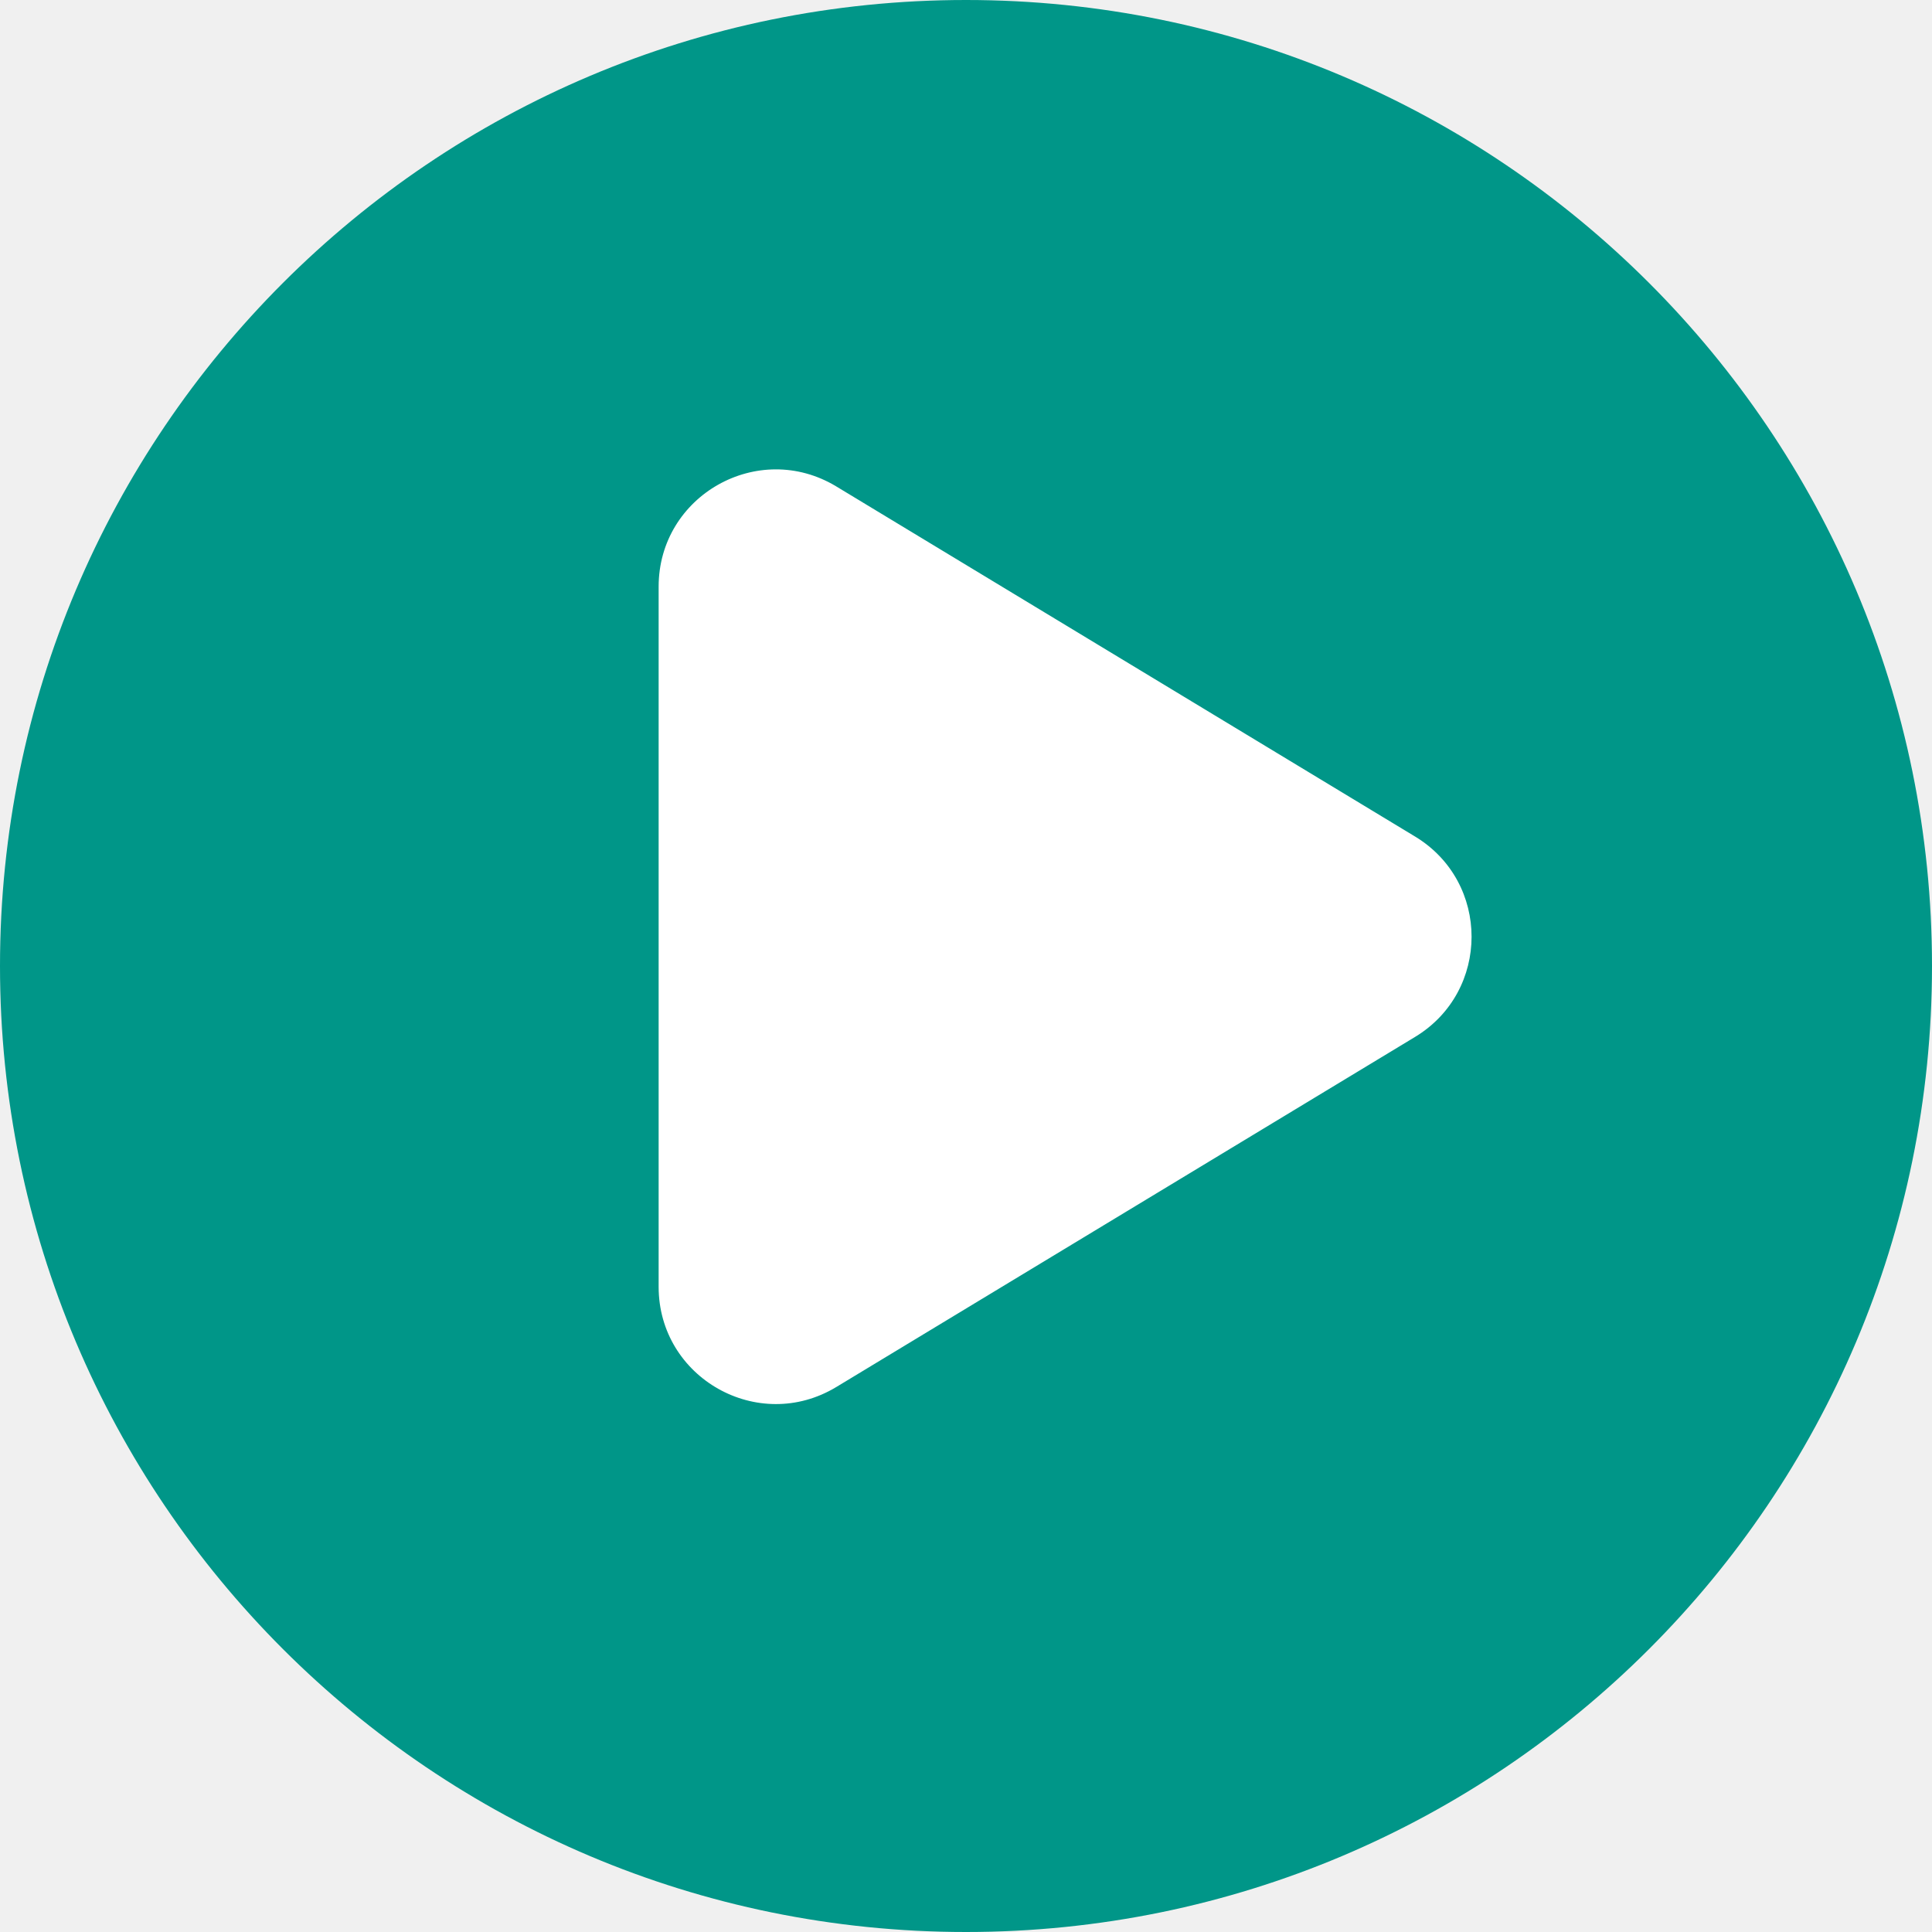
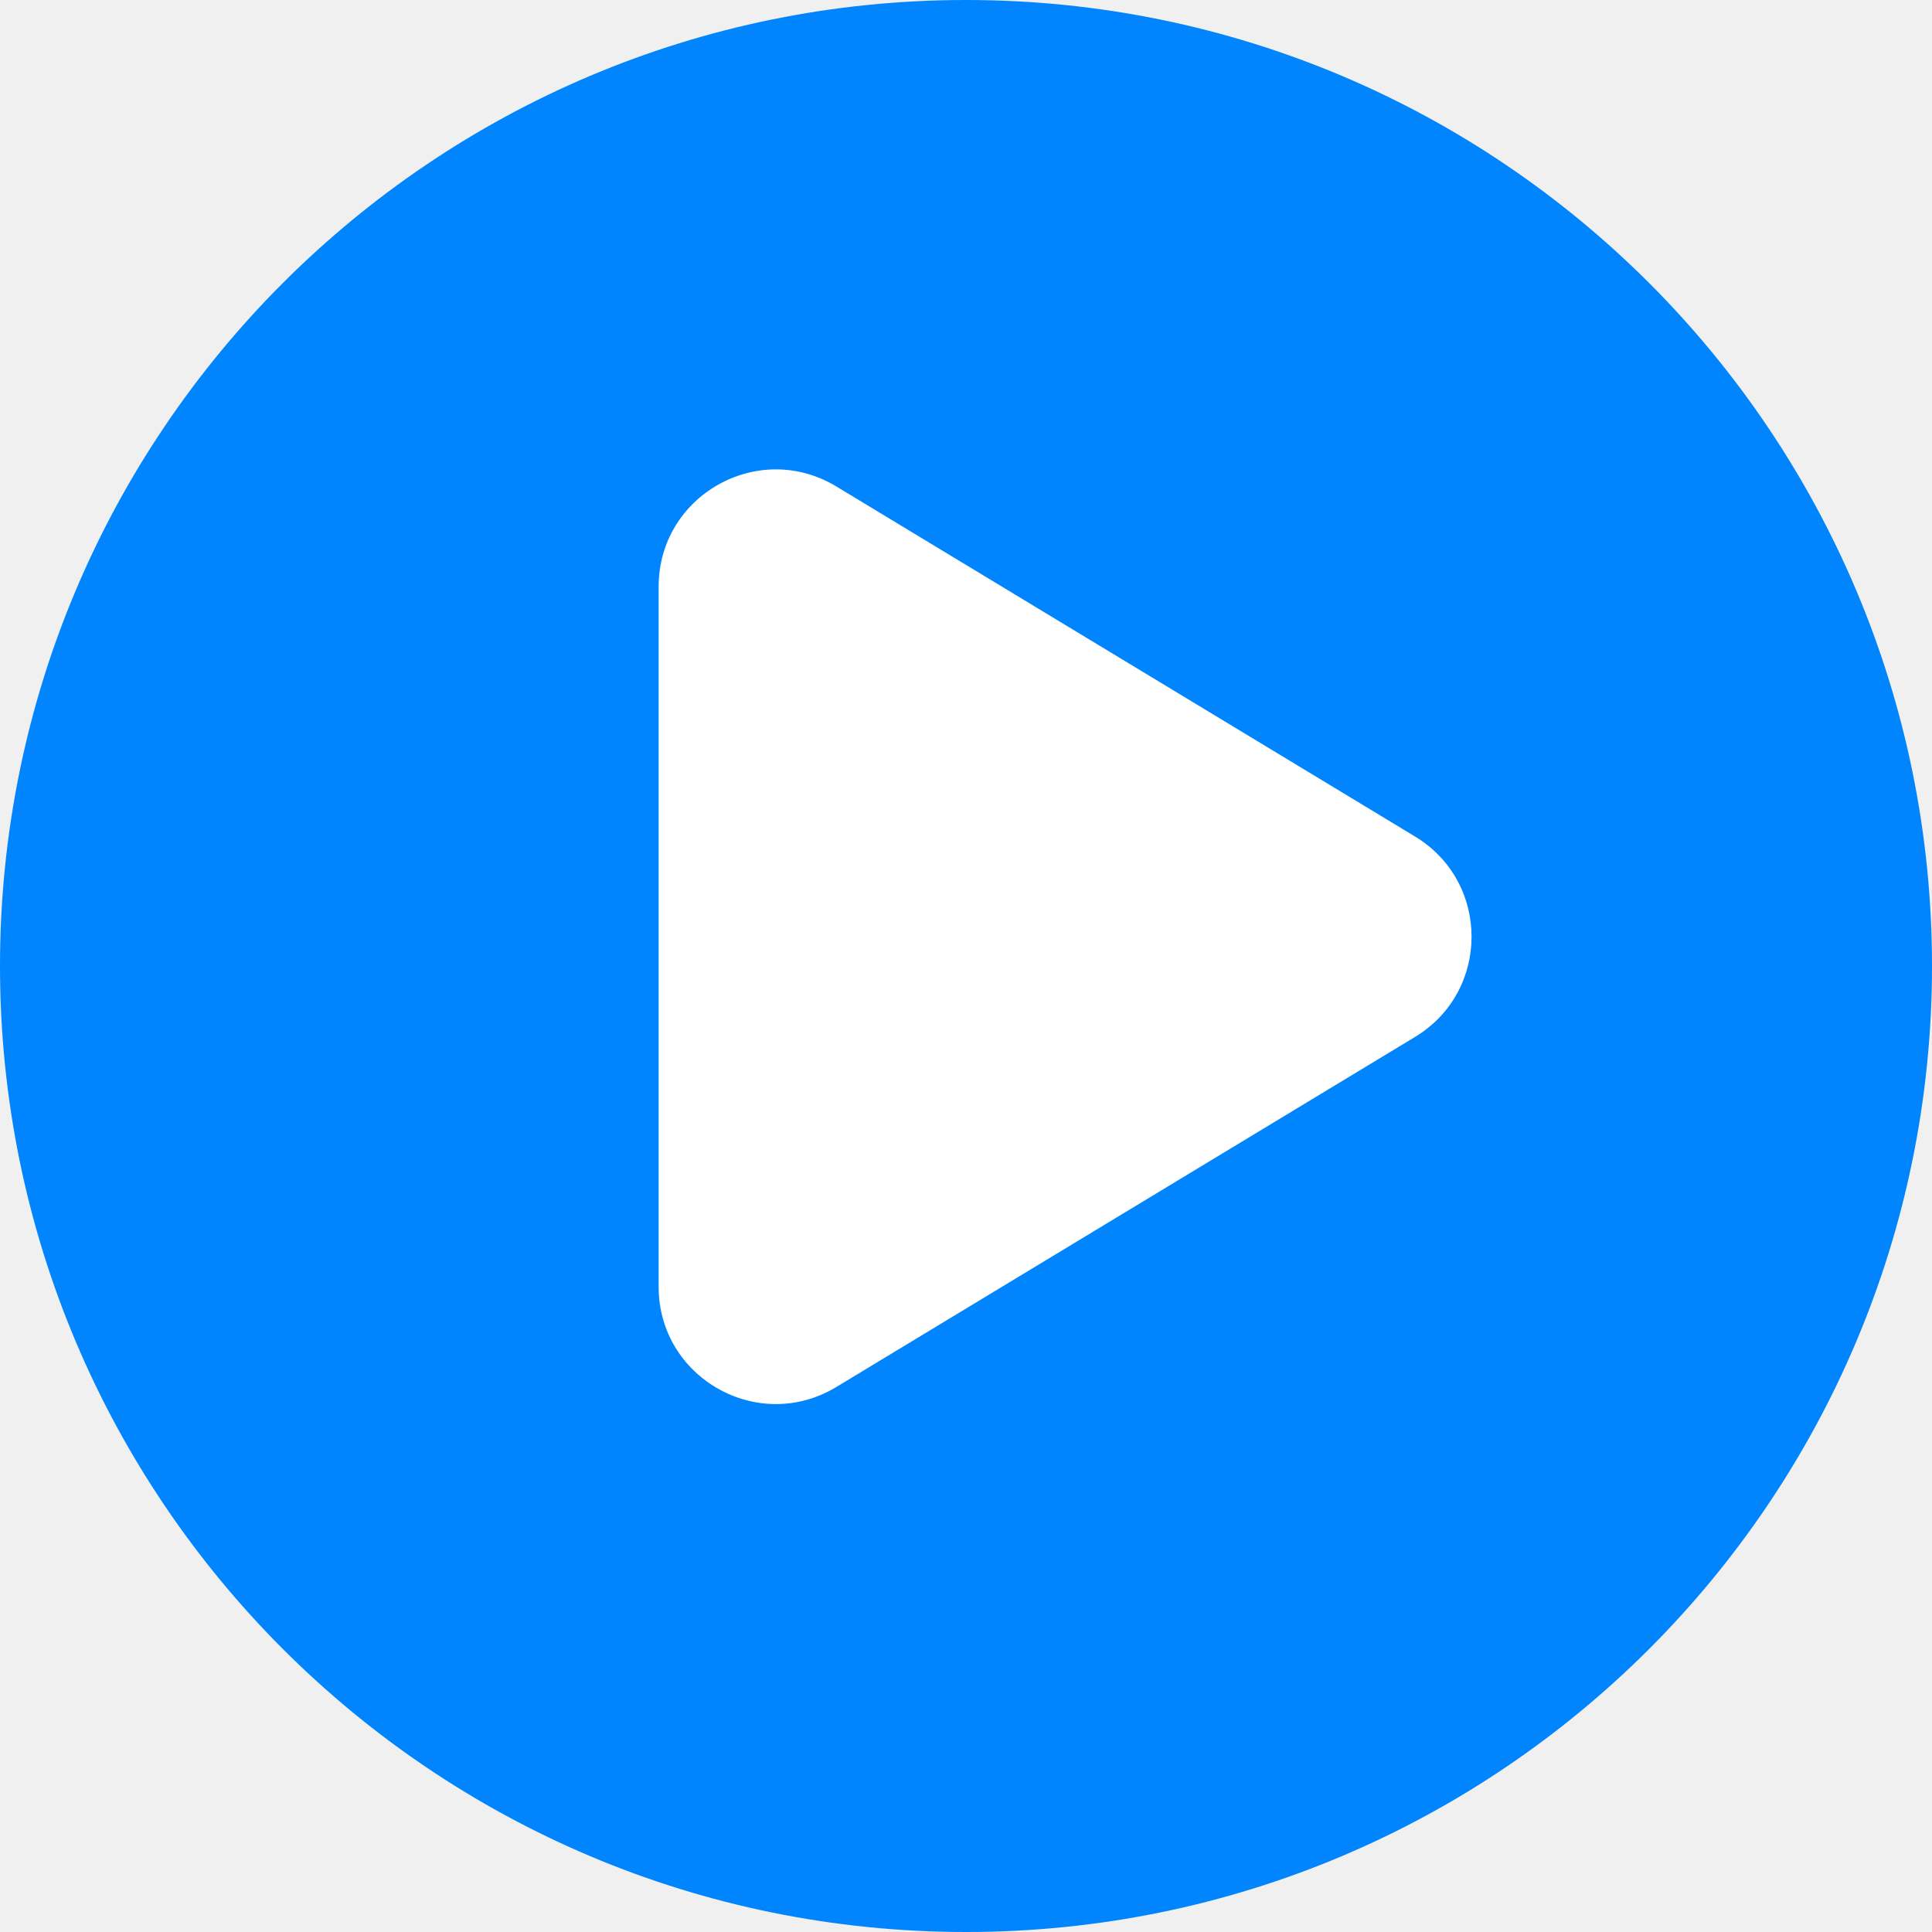
<svg xmlns="http://www.w3.org/2000/svg" width="33" height="33" viewBox="0 0 33 33" fill="none">
-   <circle cx="16.5" cy="16.5" r="16.5" fill="#009688" />
+   <circle cx="16.5" cy="16.5" r="16.5" fill="#0085ff" />
  <path d="M24.171 14.289C25.457 15.067 25.457 16.933 24.171 17.711L14.285 23.691C12.952 24.497 11.25 23.537 11.25 21.979L11.25 10.021C11.25 8.463 12.952 7.503 14.285 8.309L24.171 14.289Z" fill="white" />
</svg>
